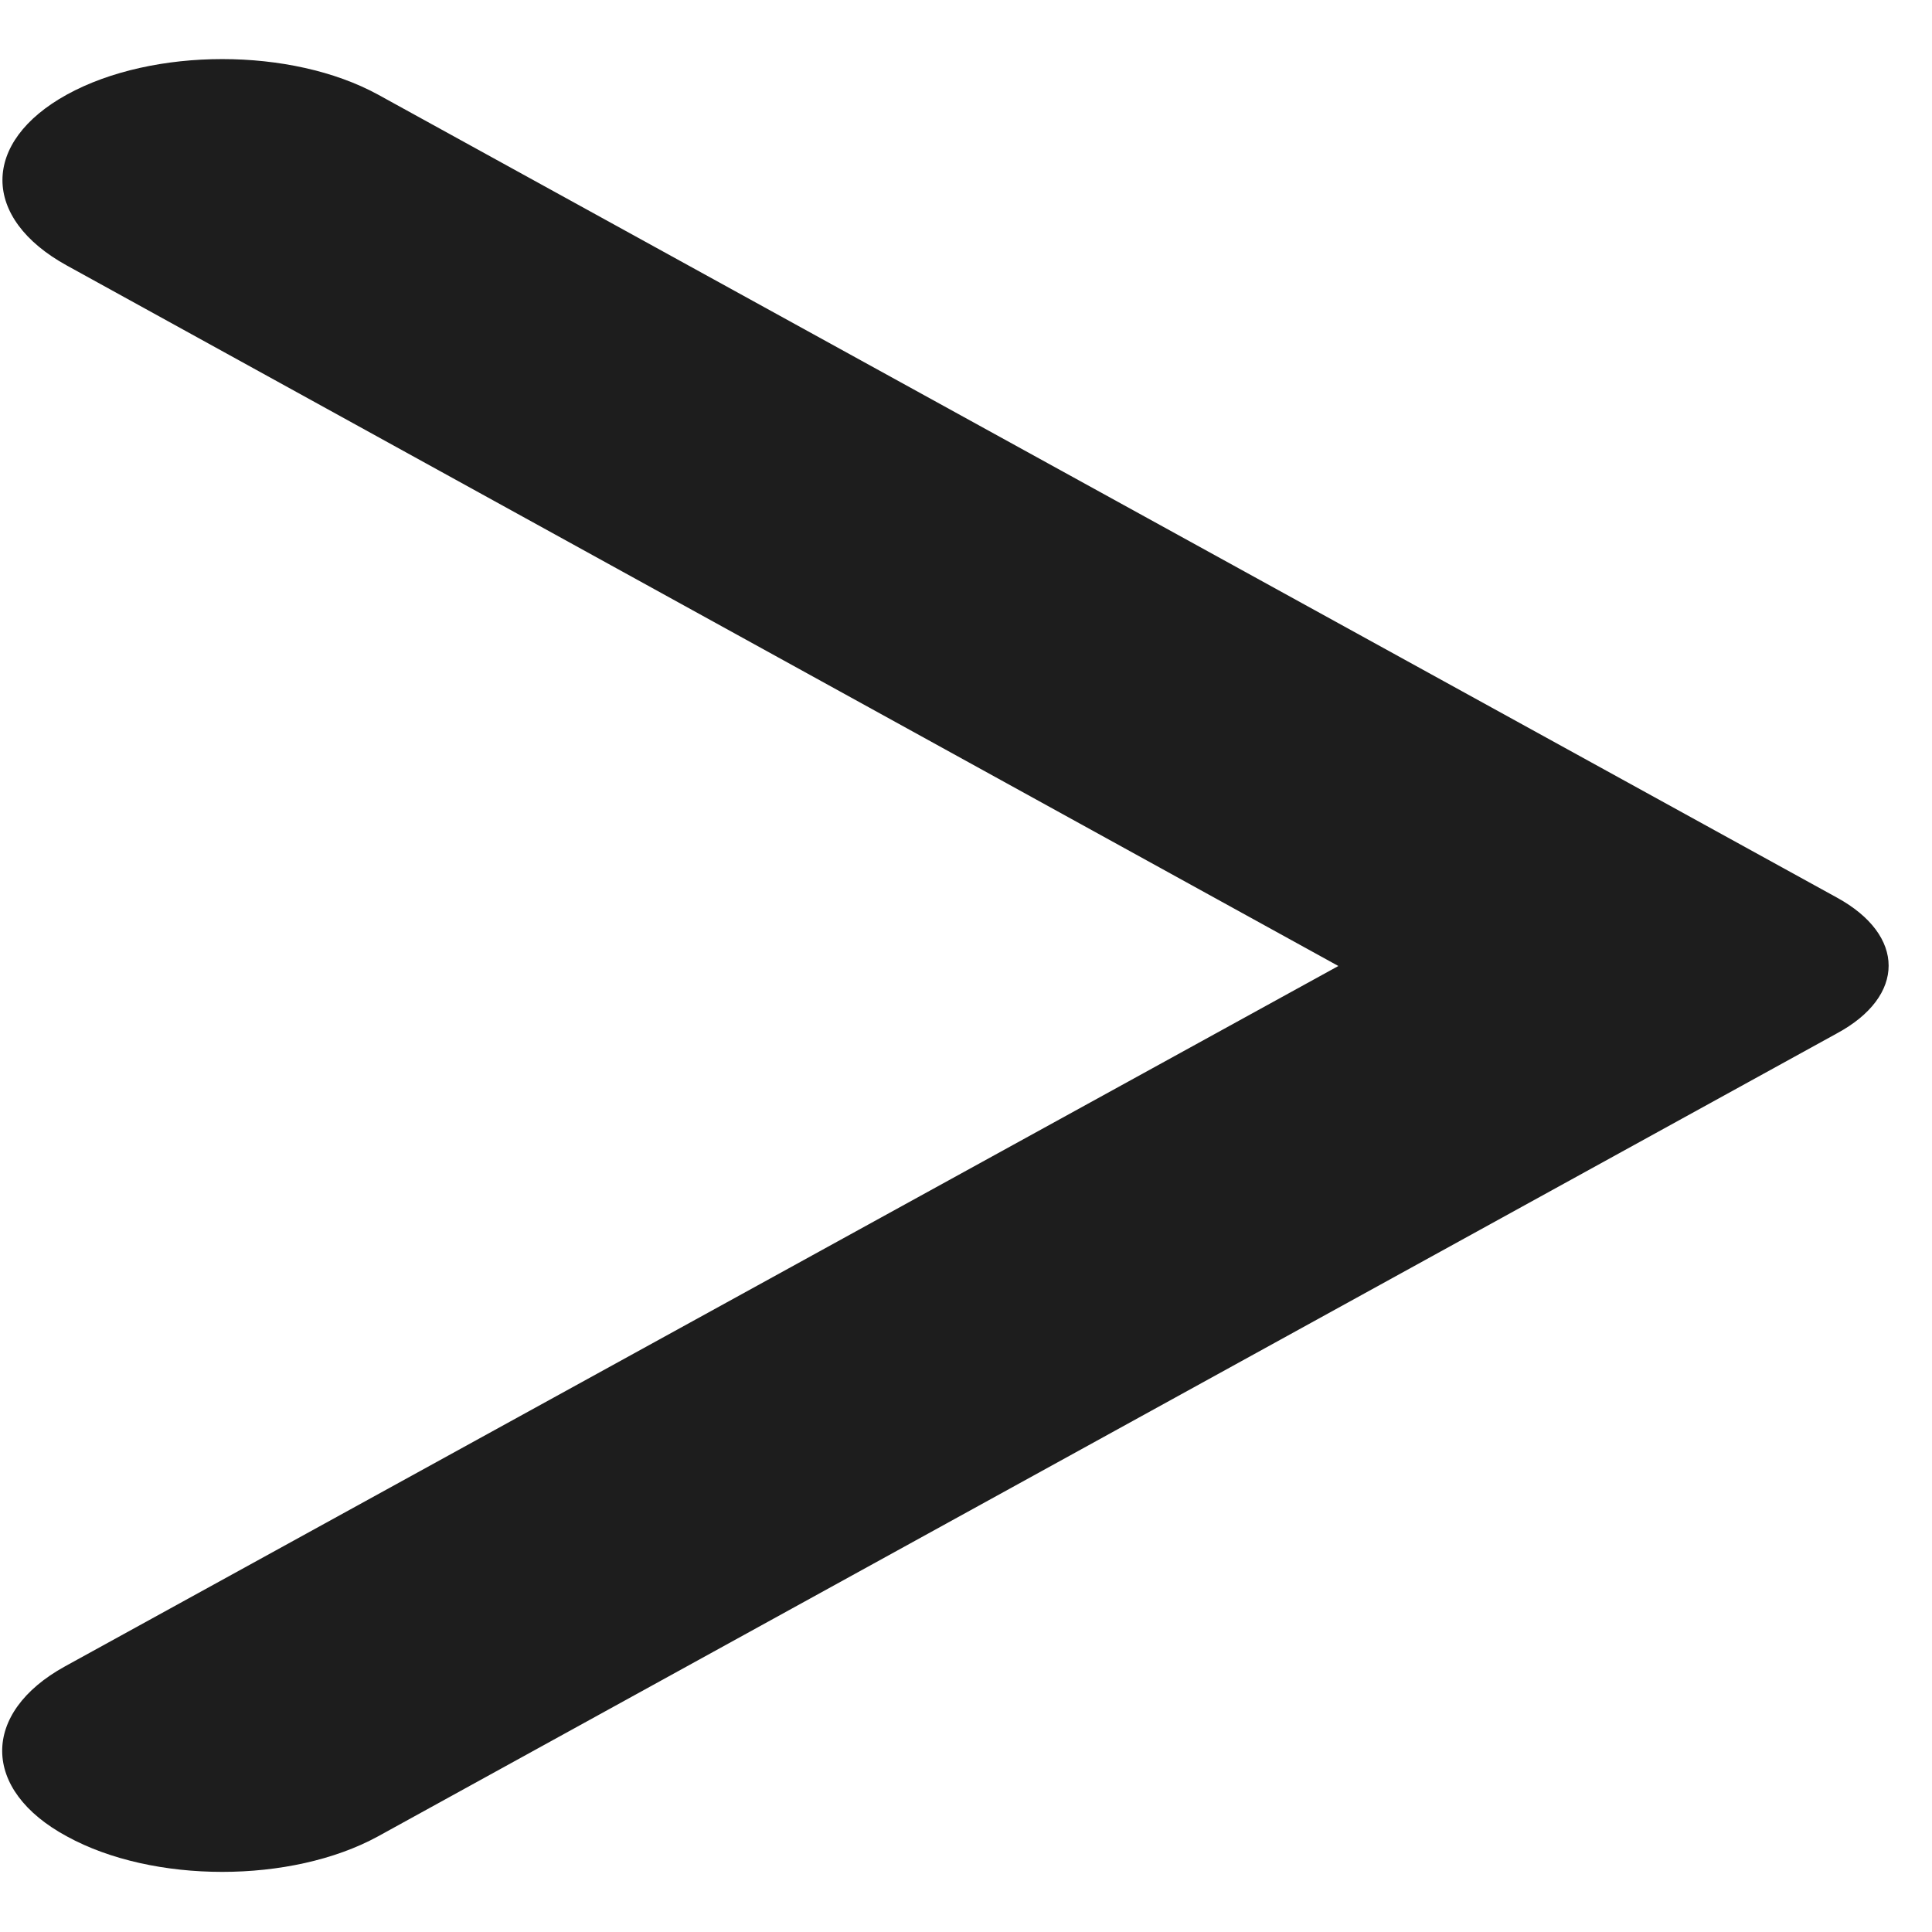
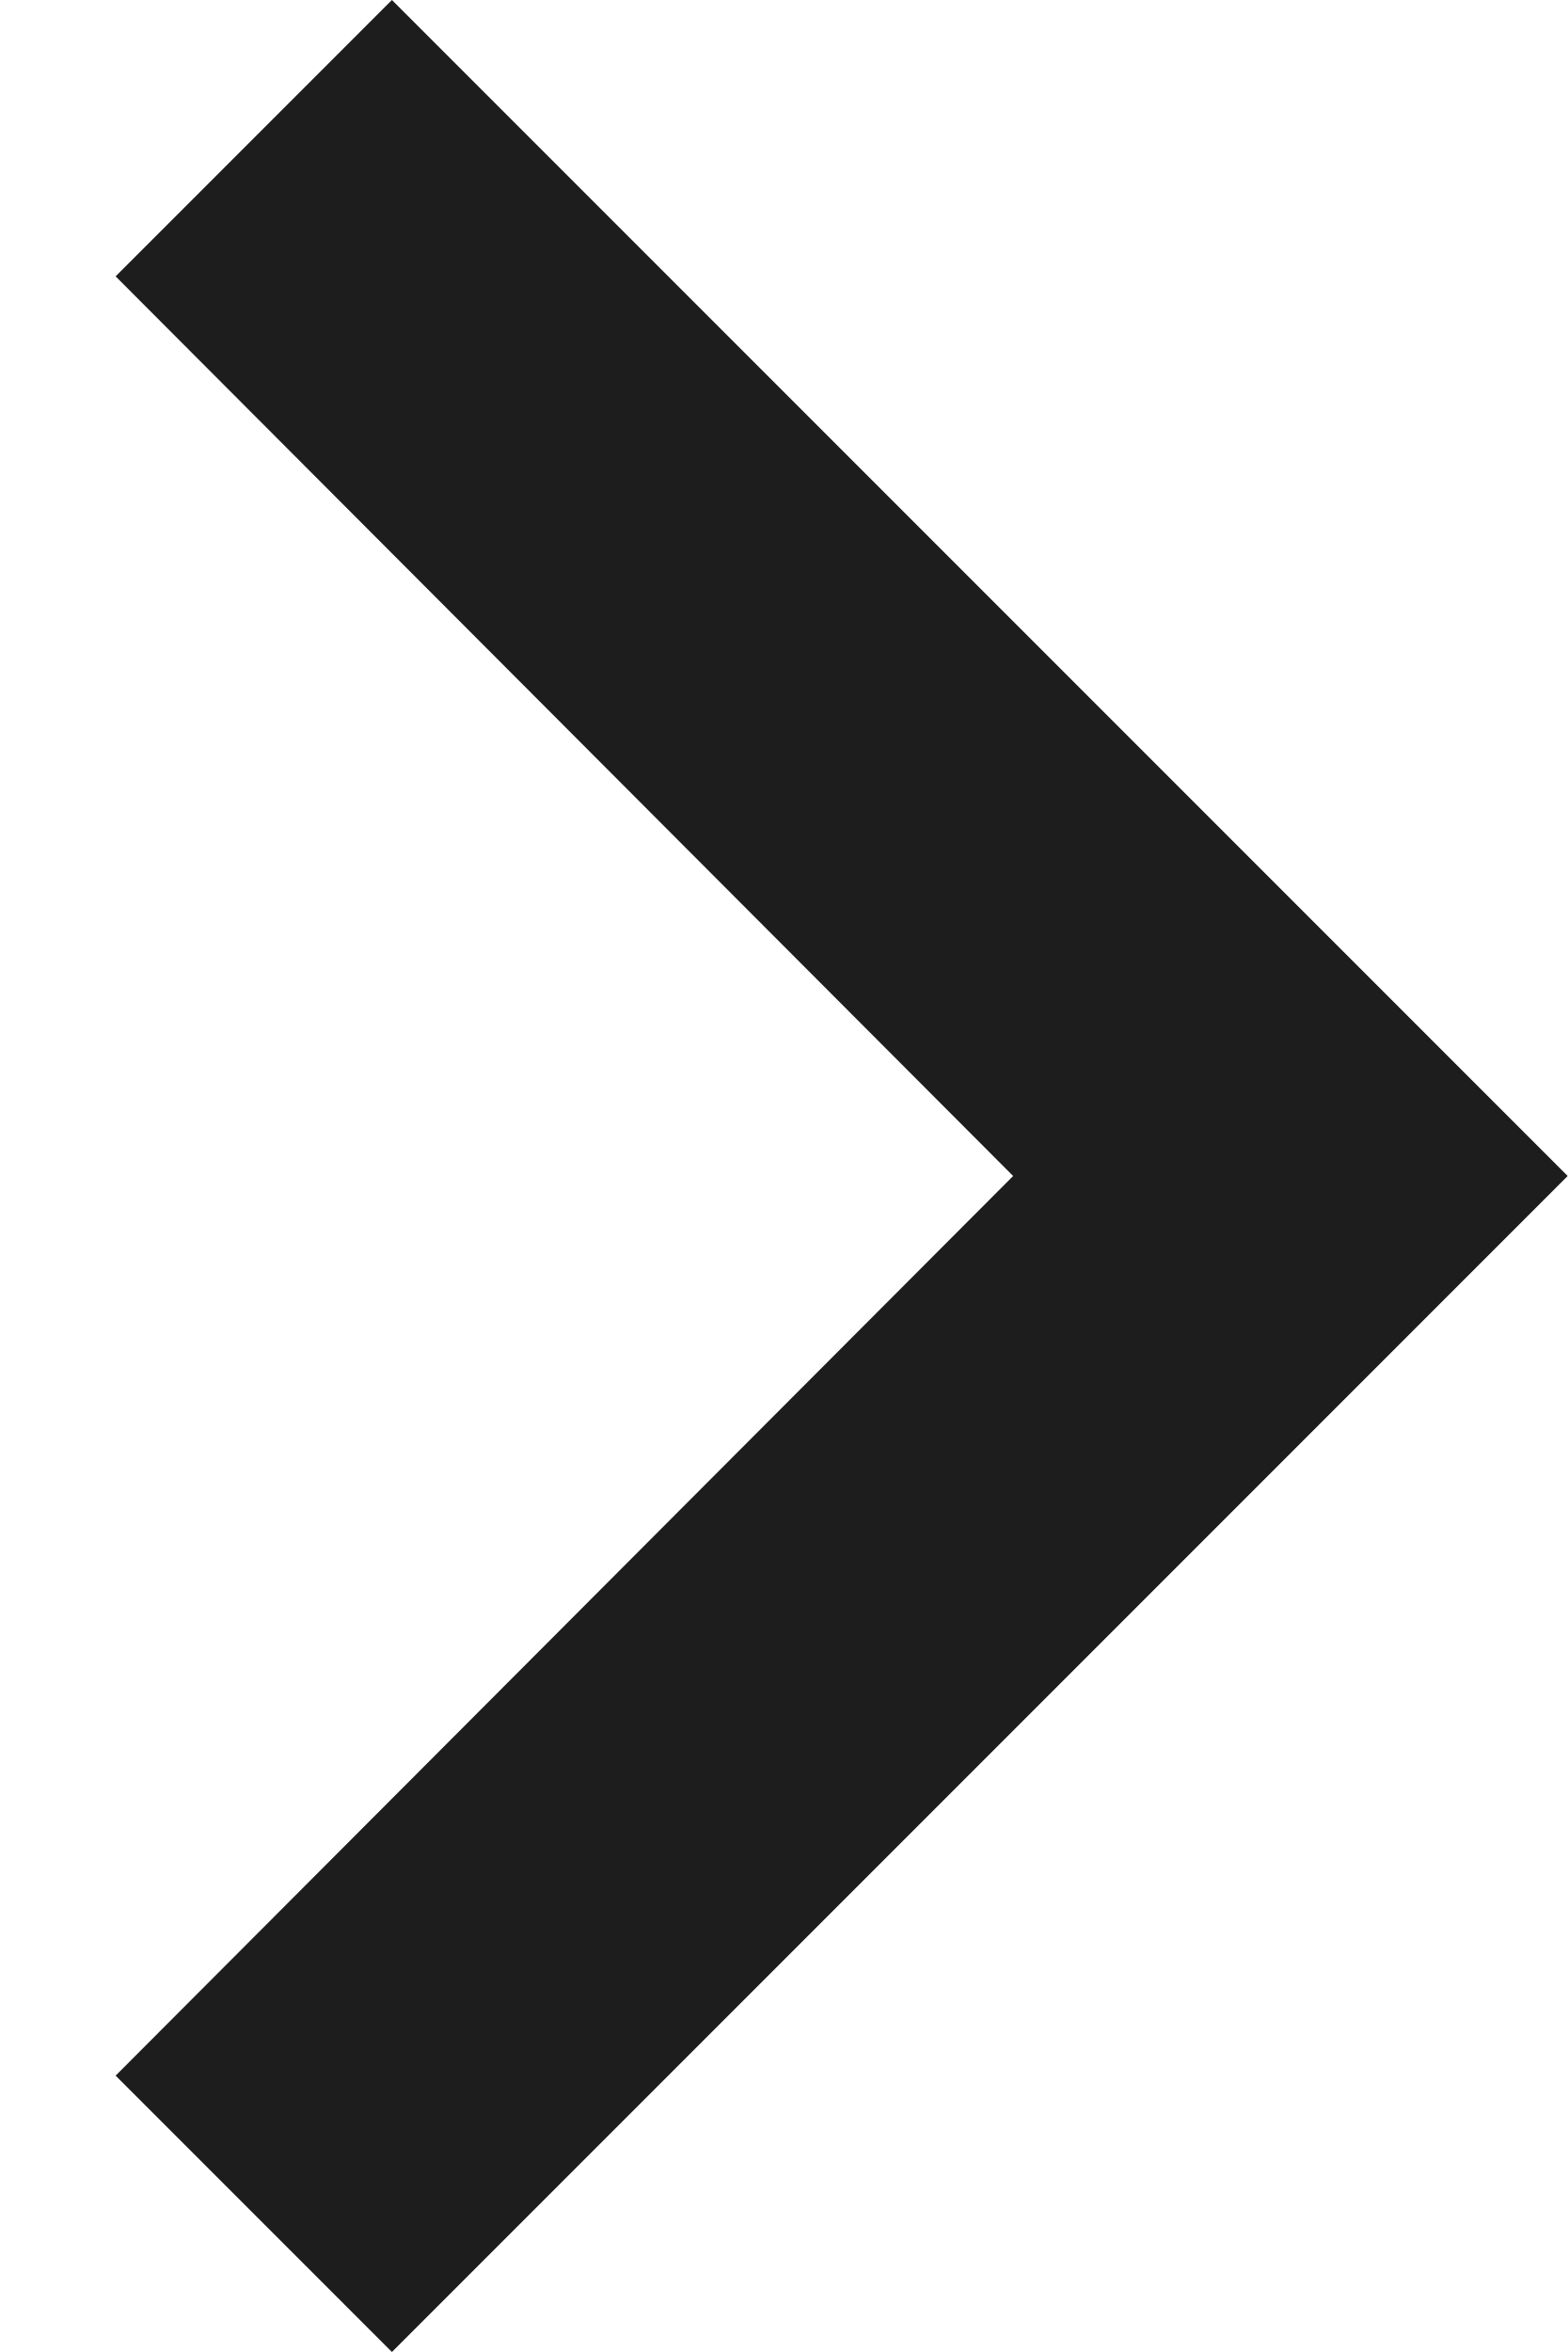
- <svg xmlns="http://www.w3.org/2000/svg" width="15px" height="15px" viewBox="0 0 15 15" version="1.1">
-   <g id="surface1">
-     <path style=" stroke:none;fill-rule:evenodd;fill:rgb(11.373%,11.373%,11.373%);fill-opacity:1;" d="M 0.52 14.258 C 1.188 14.625 2.262 14.625 2.934 14.258 L 14.262 8.023 C 14.797 7.734 14.797 7.262 14.262 6.969 L 2.934 0.734 C 2.262 0.367 1.188 0.367 0.52 0.734 C -0.148 1.102 -0.148 1.695 0.52 2.062 L 10.391 7.5 L 0.504 12.938 C -0.148 13.297 -0.148 13.898 0.52 14.258 Z M 0.52 14.258 " />
+ <svg xmlns="http://www.w3.org/2000/svg" width="8px" height="12px" viewBox="0 0 8 12" version="1.1">
+   <g id="Icons" stroke="none" stroke-width="1" fill="none" fill-rule="evenodd">
+     <g id="Two-Tone" transform="translate(-346, -2464)">
+       <g id="Hardware" transform="translate(100, 2404)">
+         <g id="Two-Tone-/-Hardware-/-keyboard_arrow_right" transform="translate(238, 54)">
+           <g>
+             <polygon id="Path" points="0 0 24 0 24 24 0 24" />
+             <polygon id="🔹-Primary-Color" fill="#1D1D1D" points="8.59 16.59 13.17 12 8.59 7.41 10 6 16 12 10 18" />
+           </g>
+         </g>
+       </g>
+     </g>
  </g>
</svg>
